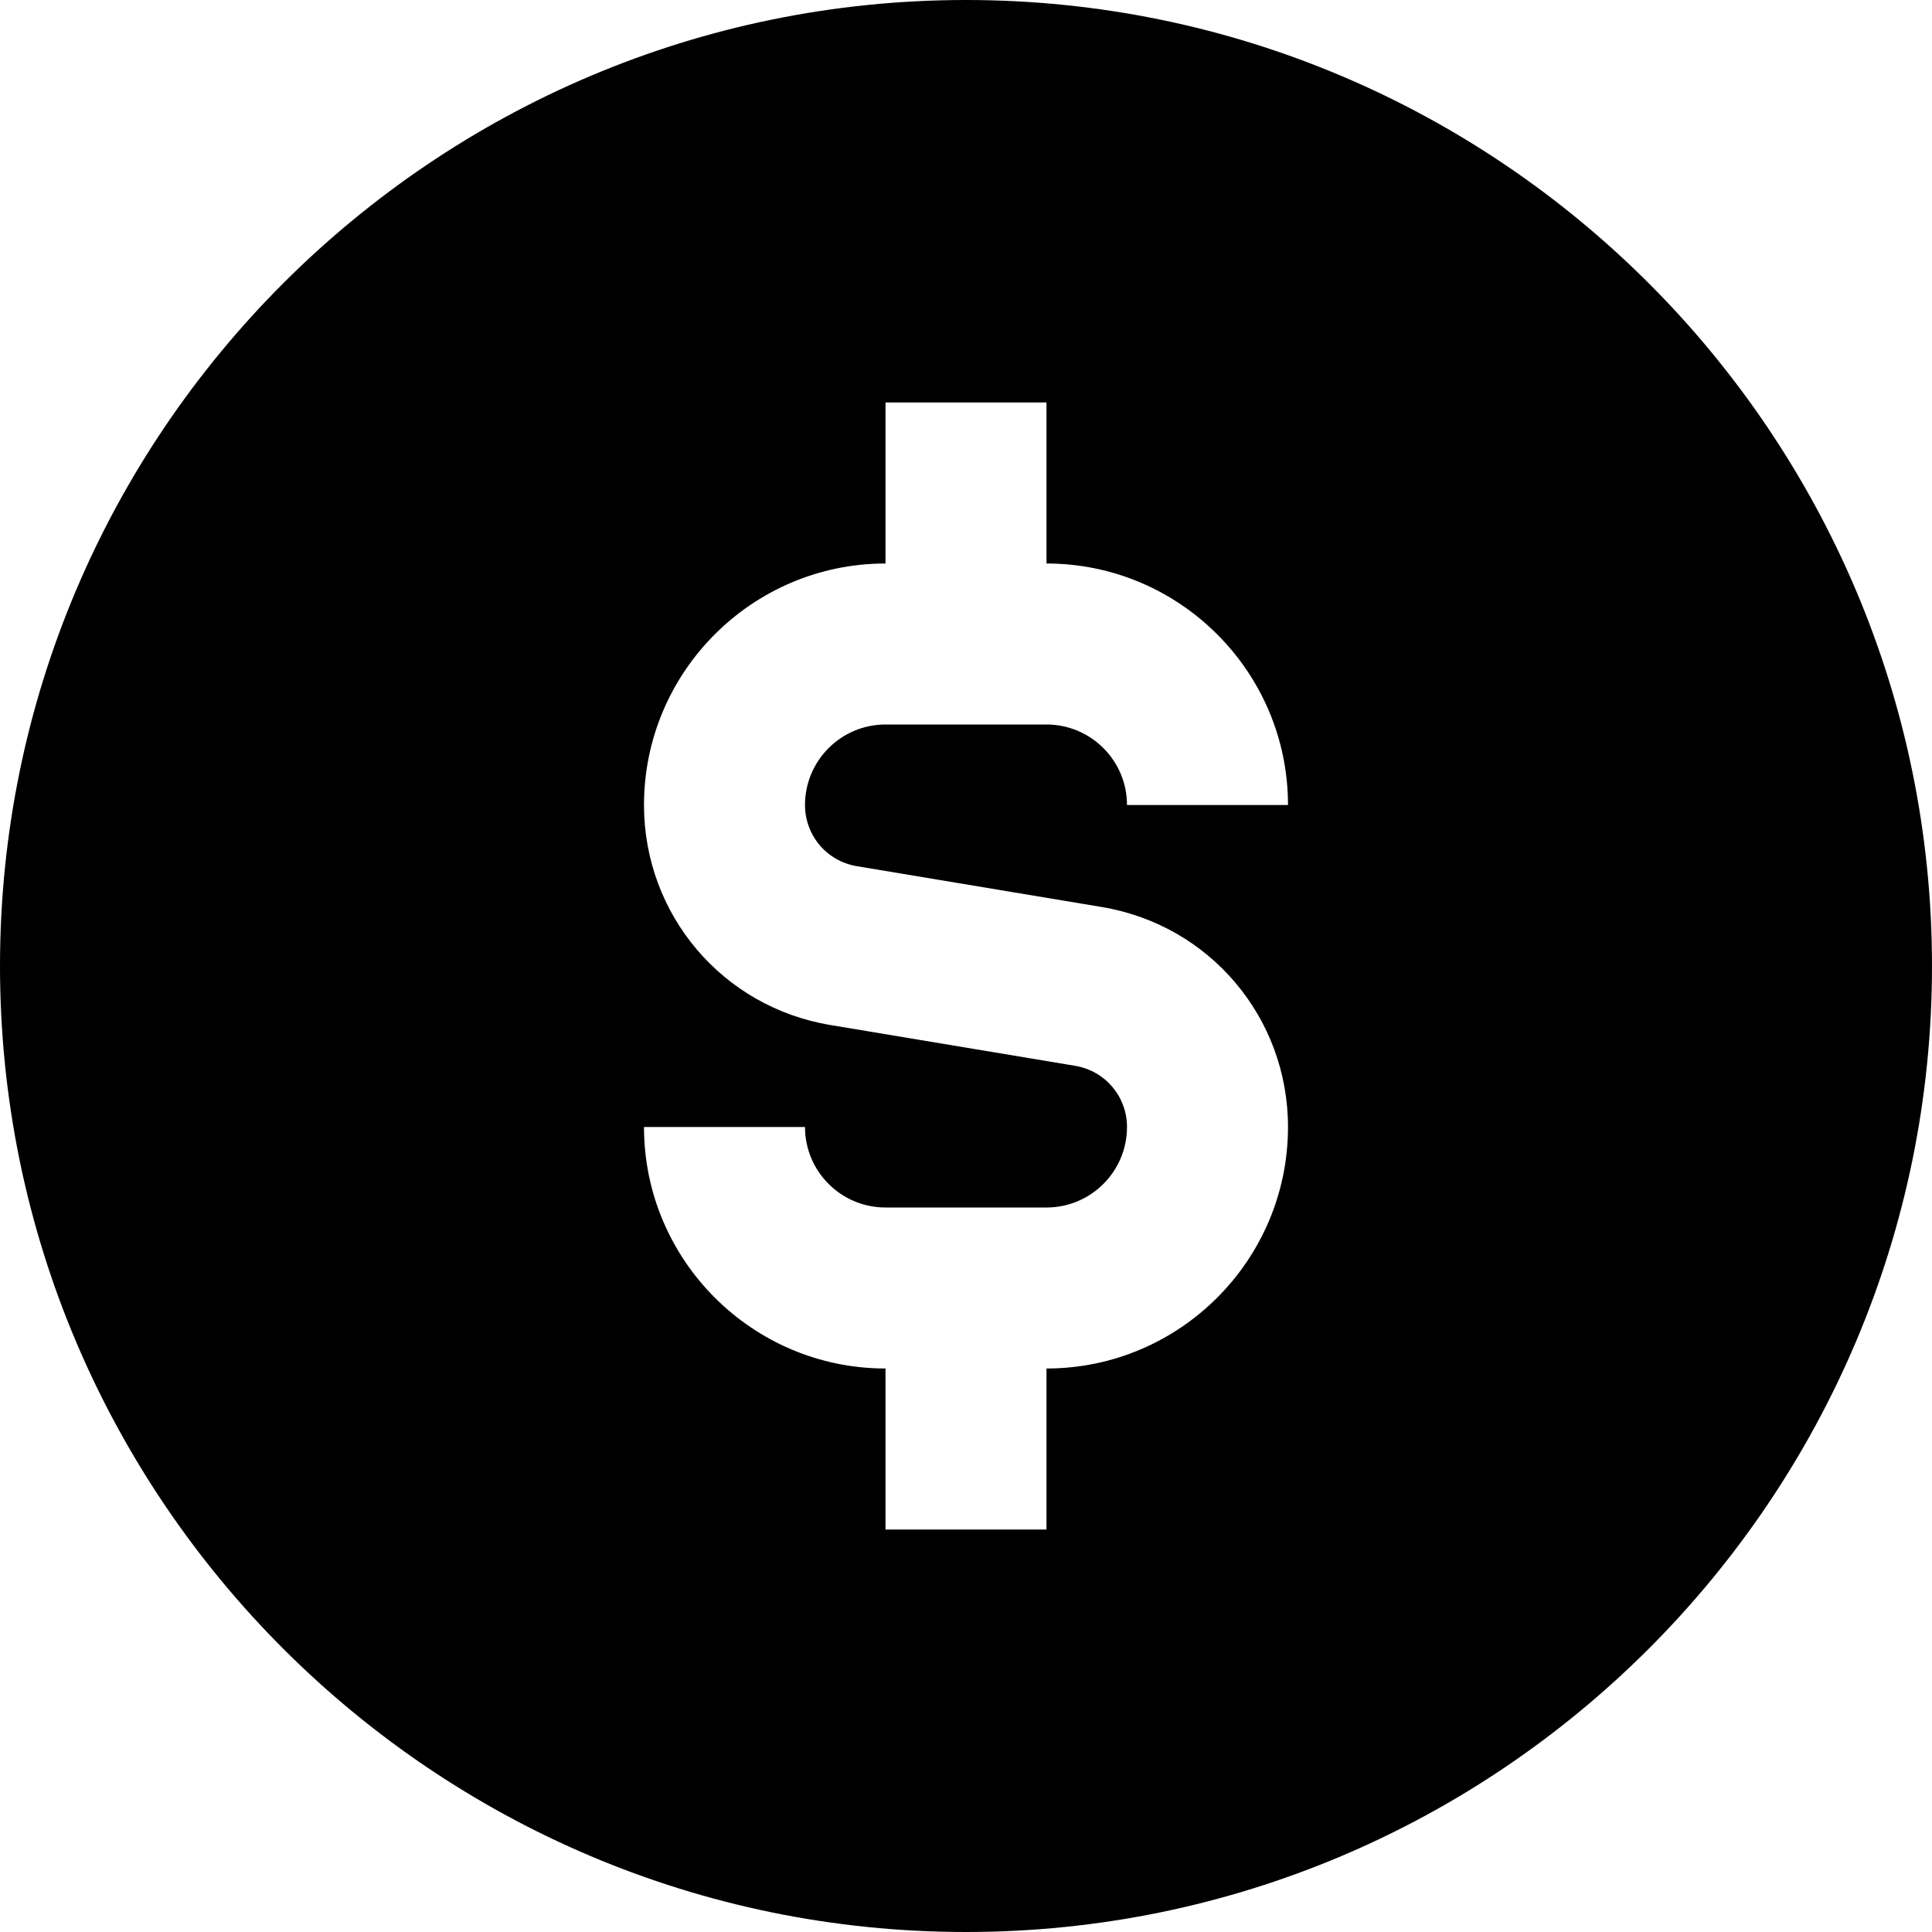
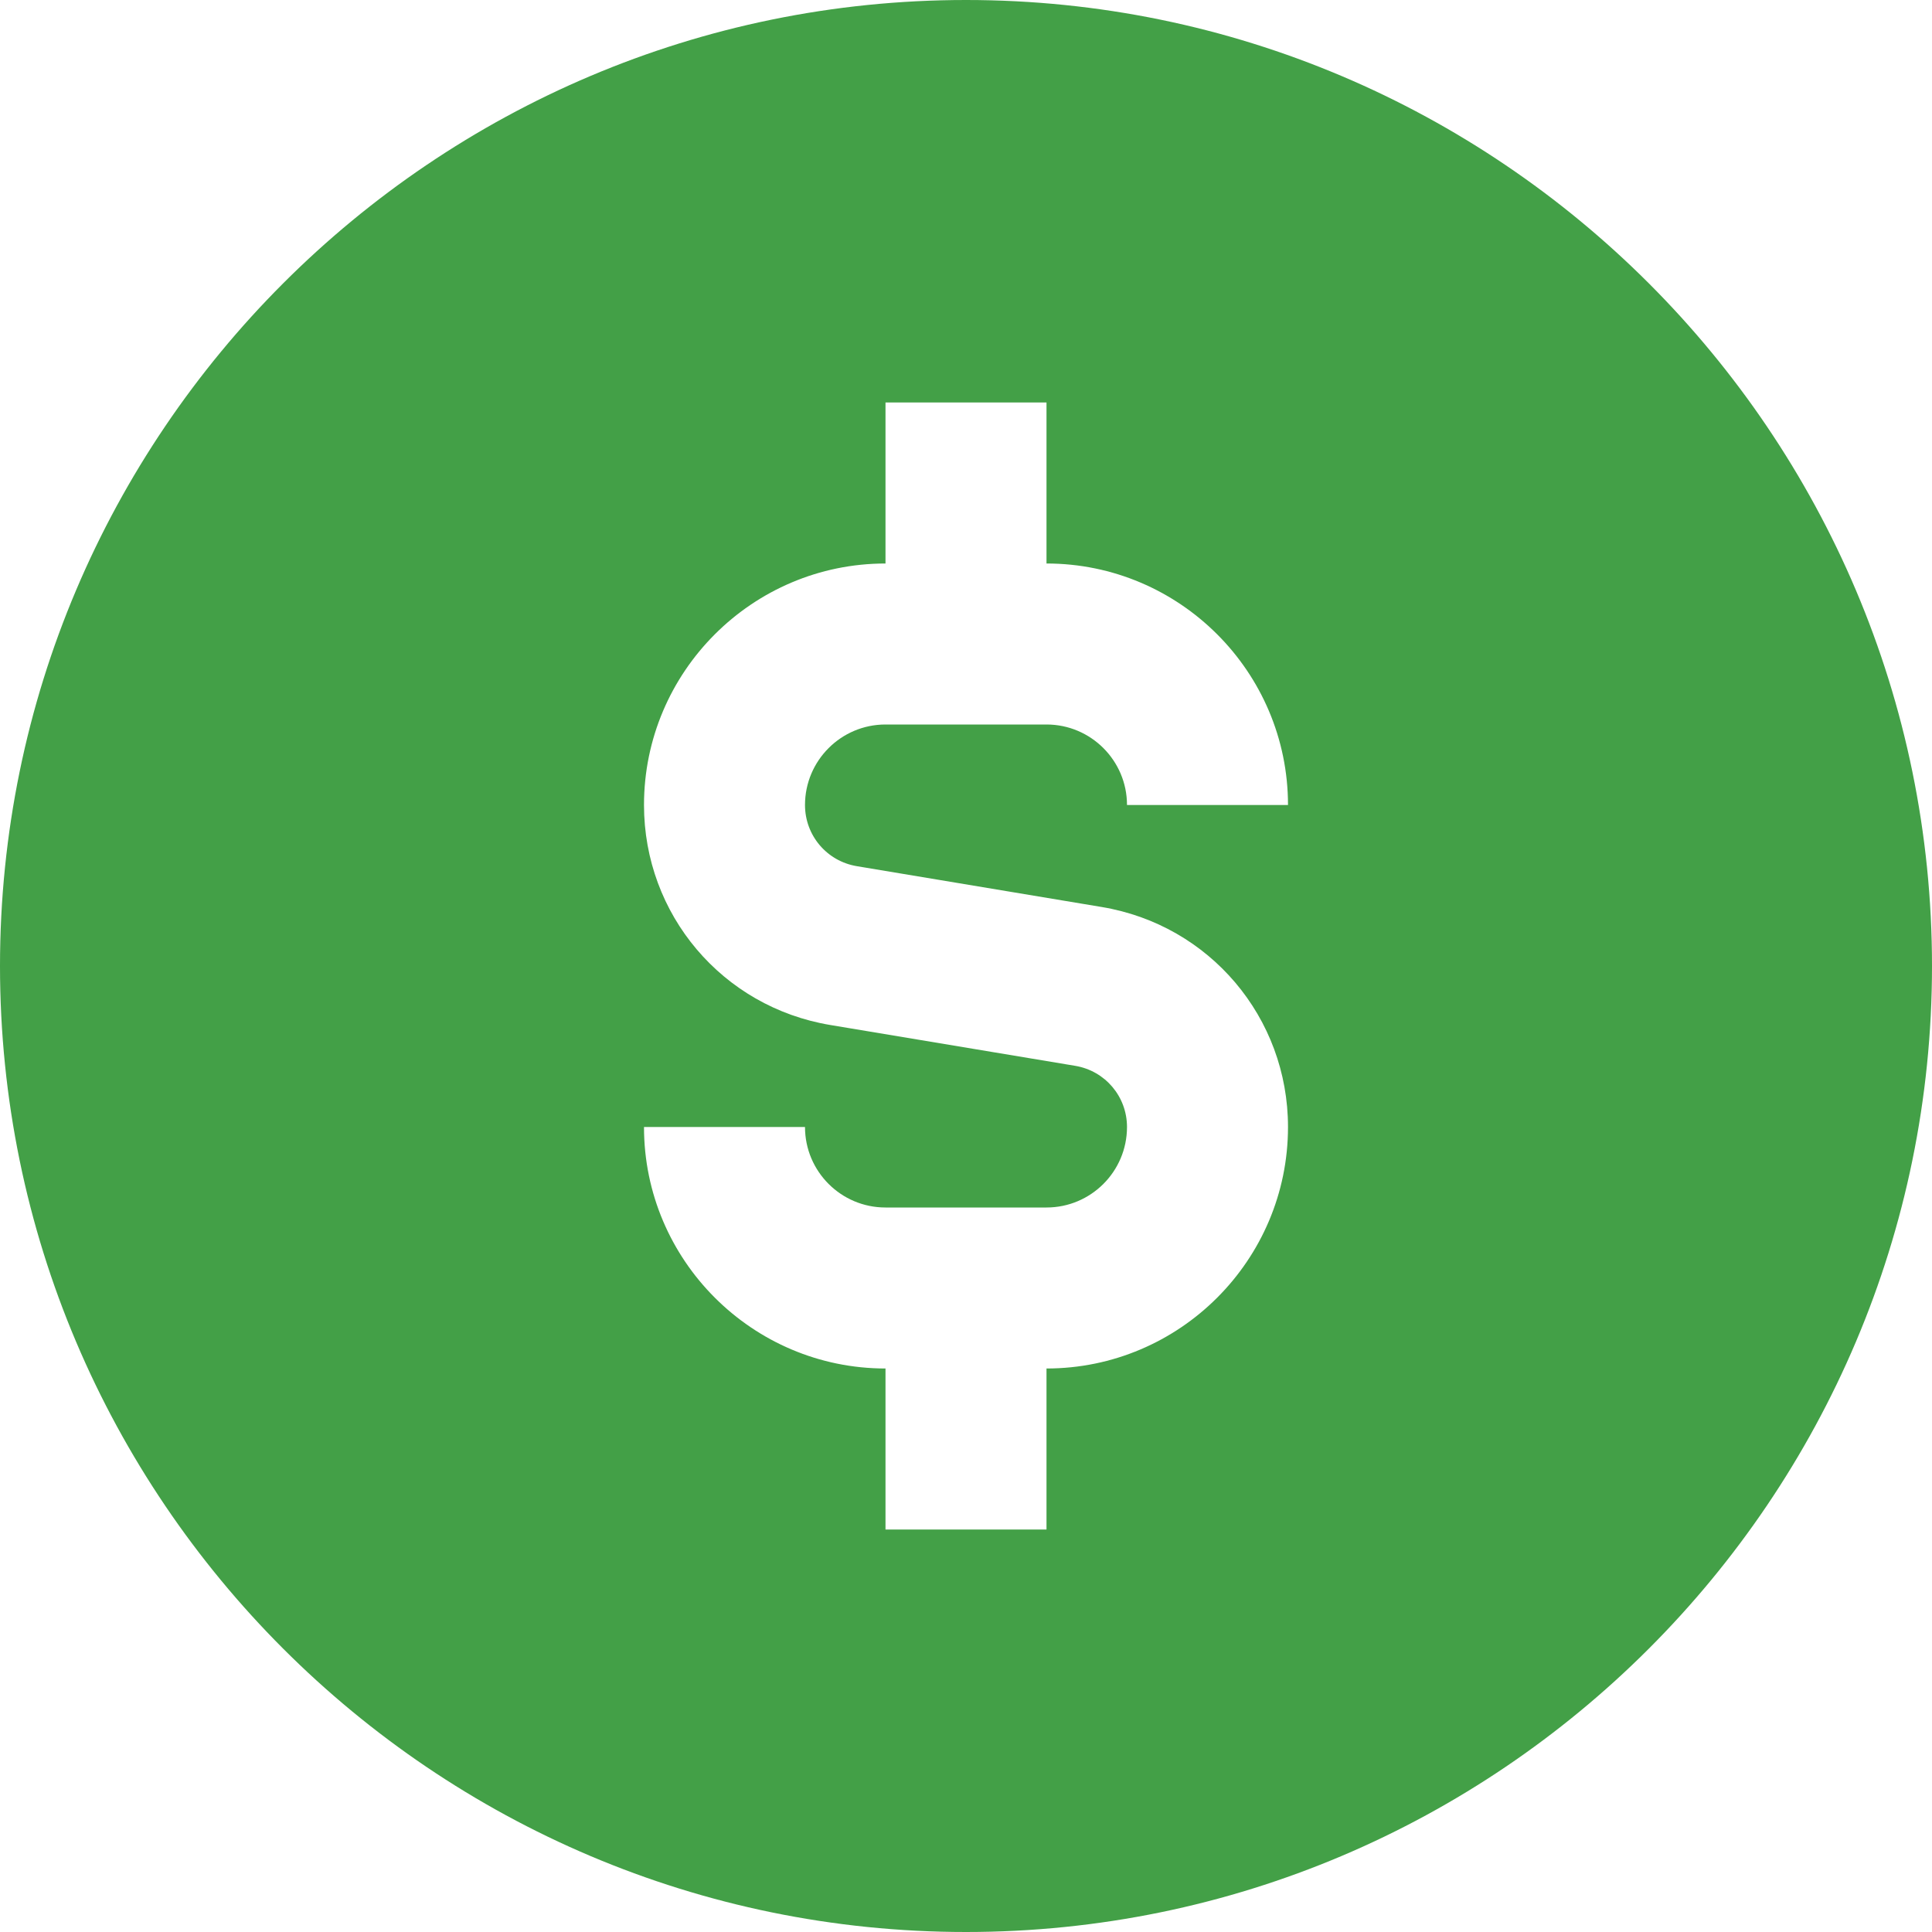
- <svg xmlns="http://www.w3.org/2000/svg" id="Layer_1" data-name="Layer 1" viewBox="0 0 24 24" width="512" height="512">
+ <svg xmlns="http://www.w3.org/2000/svg" fill="#43a047" id="Layer_1" data-name="Layer 1" viewBox="0 0 24 24" width="512" height="512">
  <path d="M12,0C5.383,0,0,5.383,0,12s5.383,12,12,12,12-5.383,12-12S18.617,0,12,0Zm-1.356,10.76l3.041,.507c1.342,.223,2.315,1.373,2.315,2.733,0,1.654-1.346,3-3,3v2h-2v-2c-1.654,0-3-1.346-3-3h2c0,.552,.448,1,1,1h2c.552,0,1-.448,1-1,0-.378-.271-.698-.644-.76l-3.041-.507c-1.342-.223-2.315-1.373-2.315-2.733,0-1.654,1.346-3,3-3v-2h2v2c1.654,0,3,1.346,3,3h-2c0-.551-.448-1-1-1h-2c-.552,0-1,.449-1,1,0,.378,.271,.698,.644,.76Z" />
</svg>
